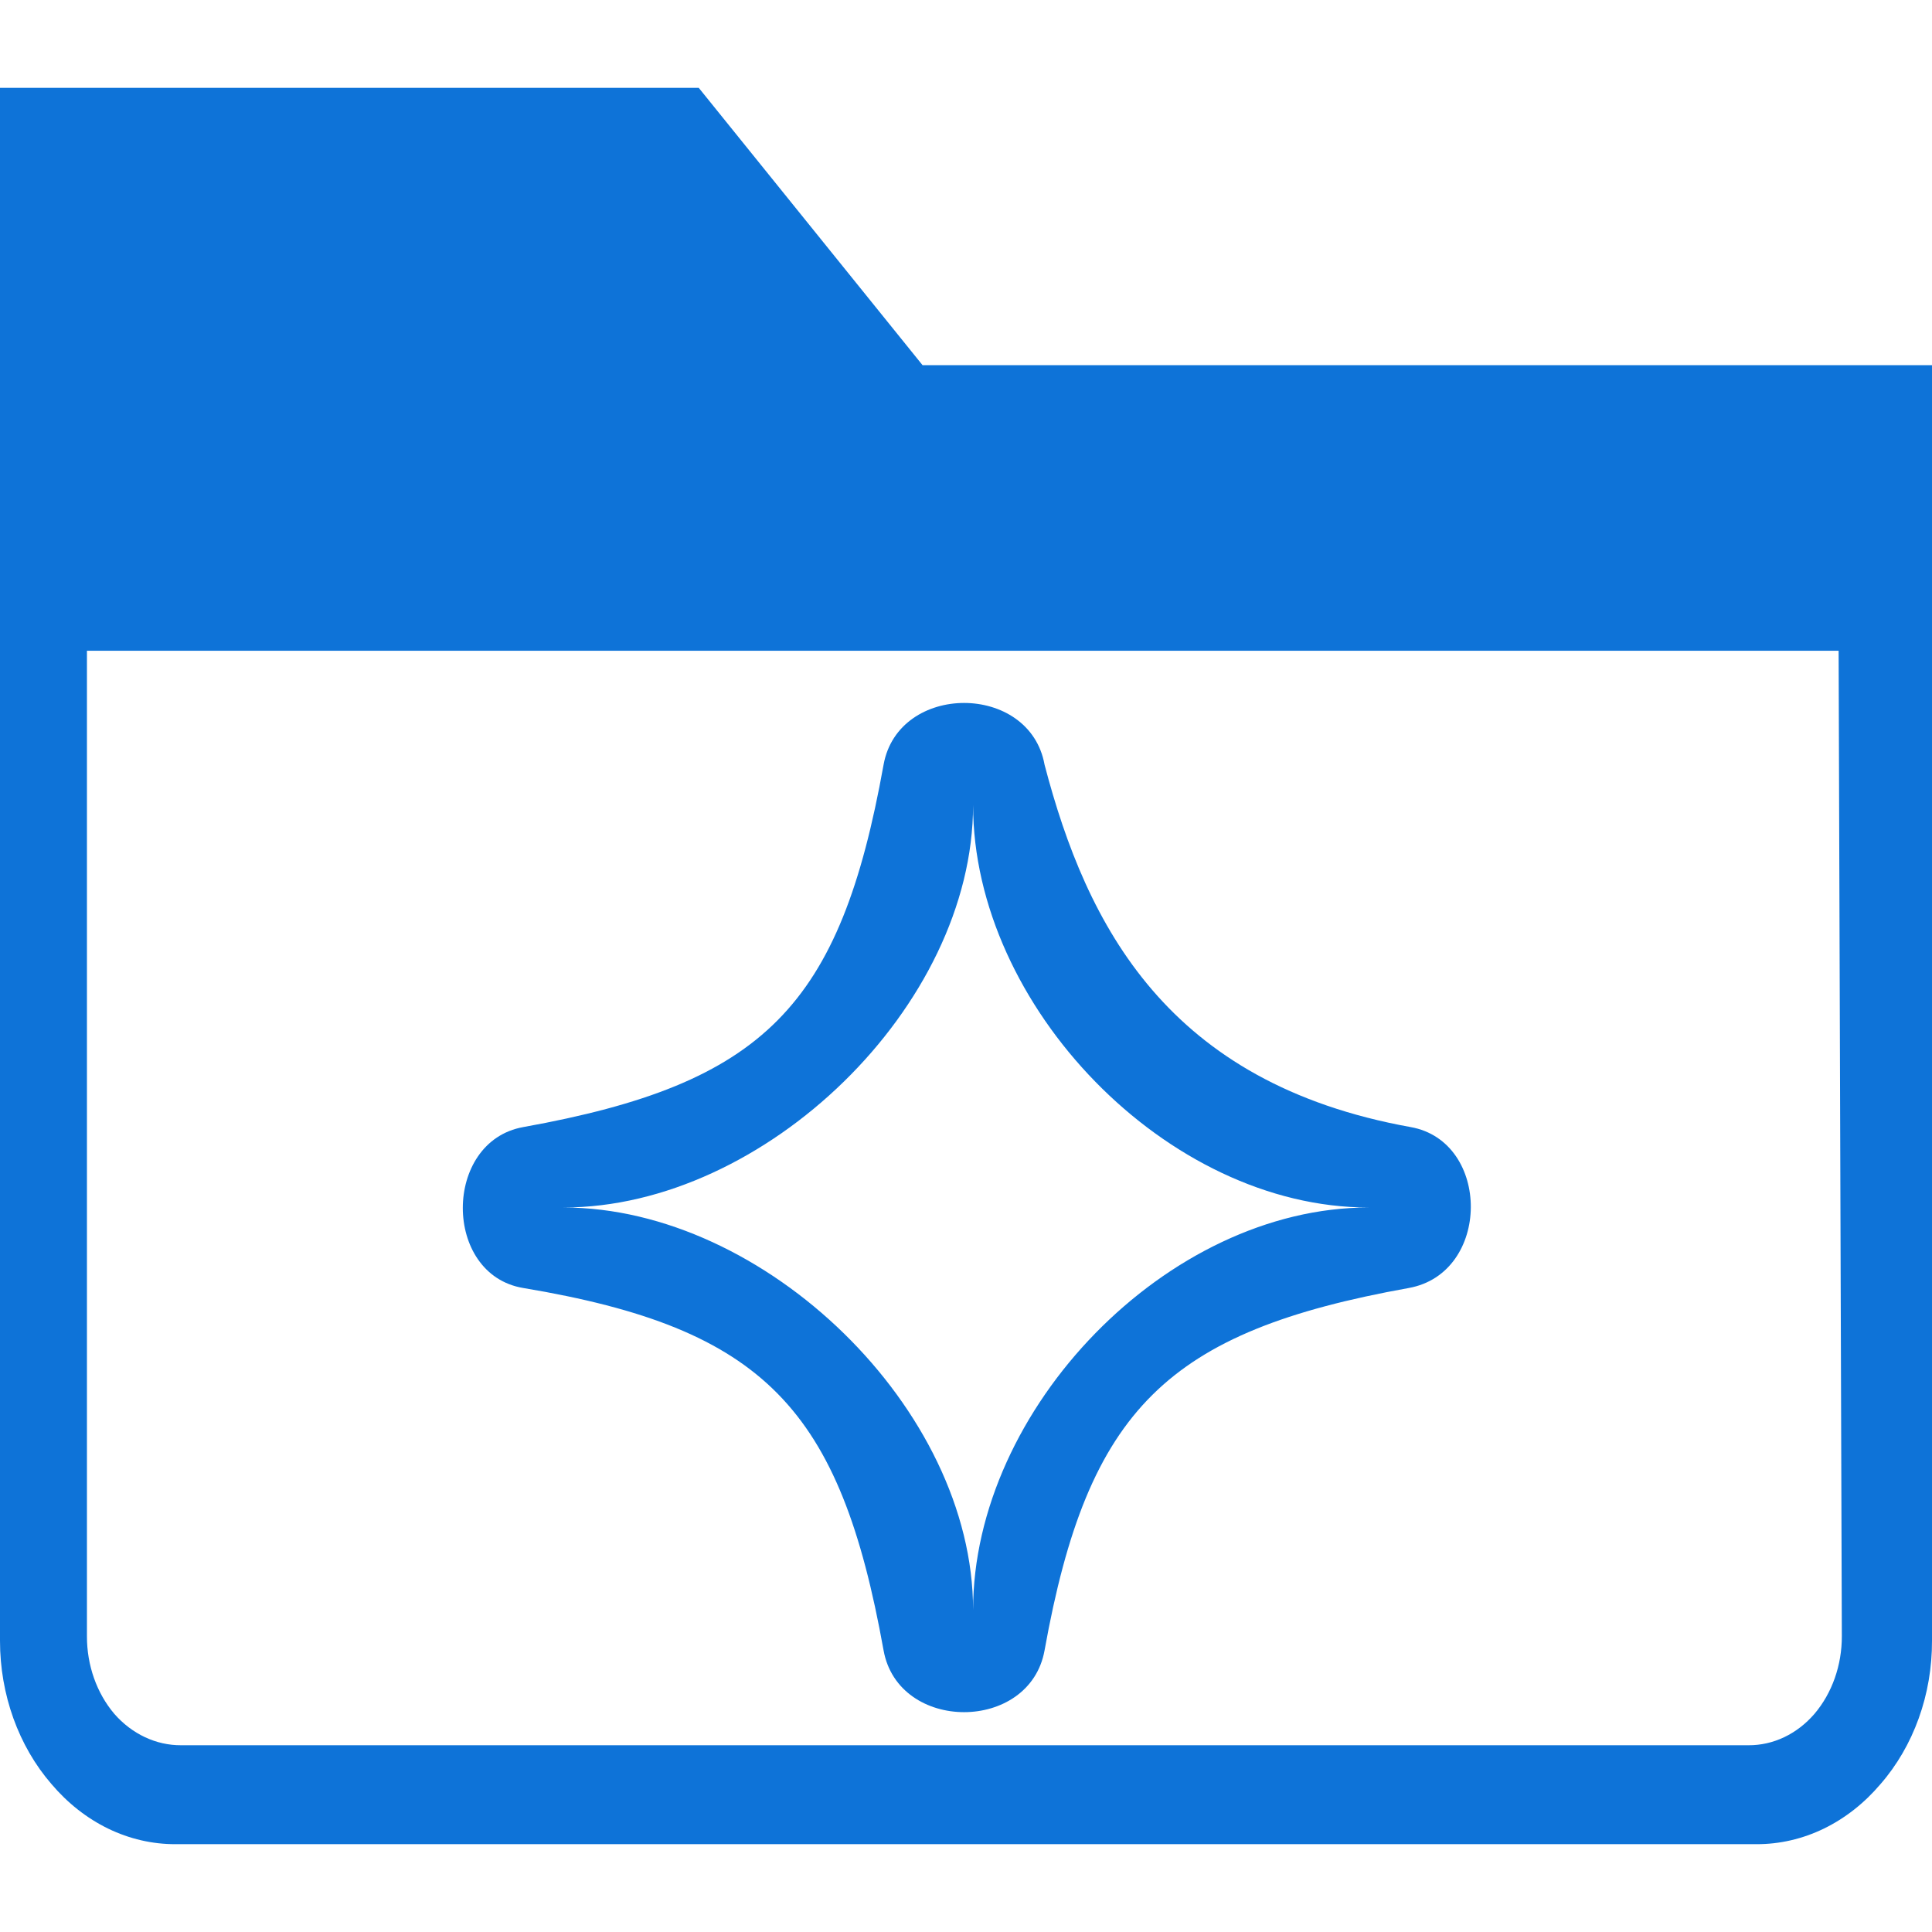
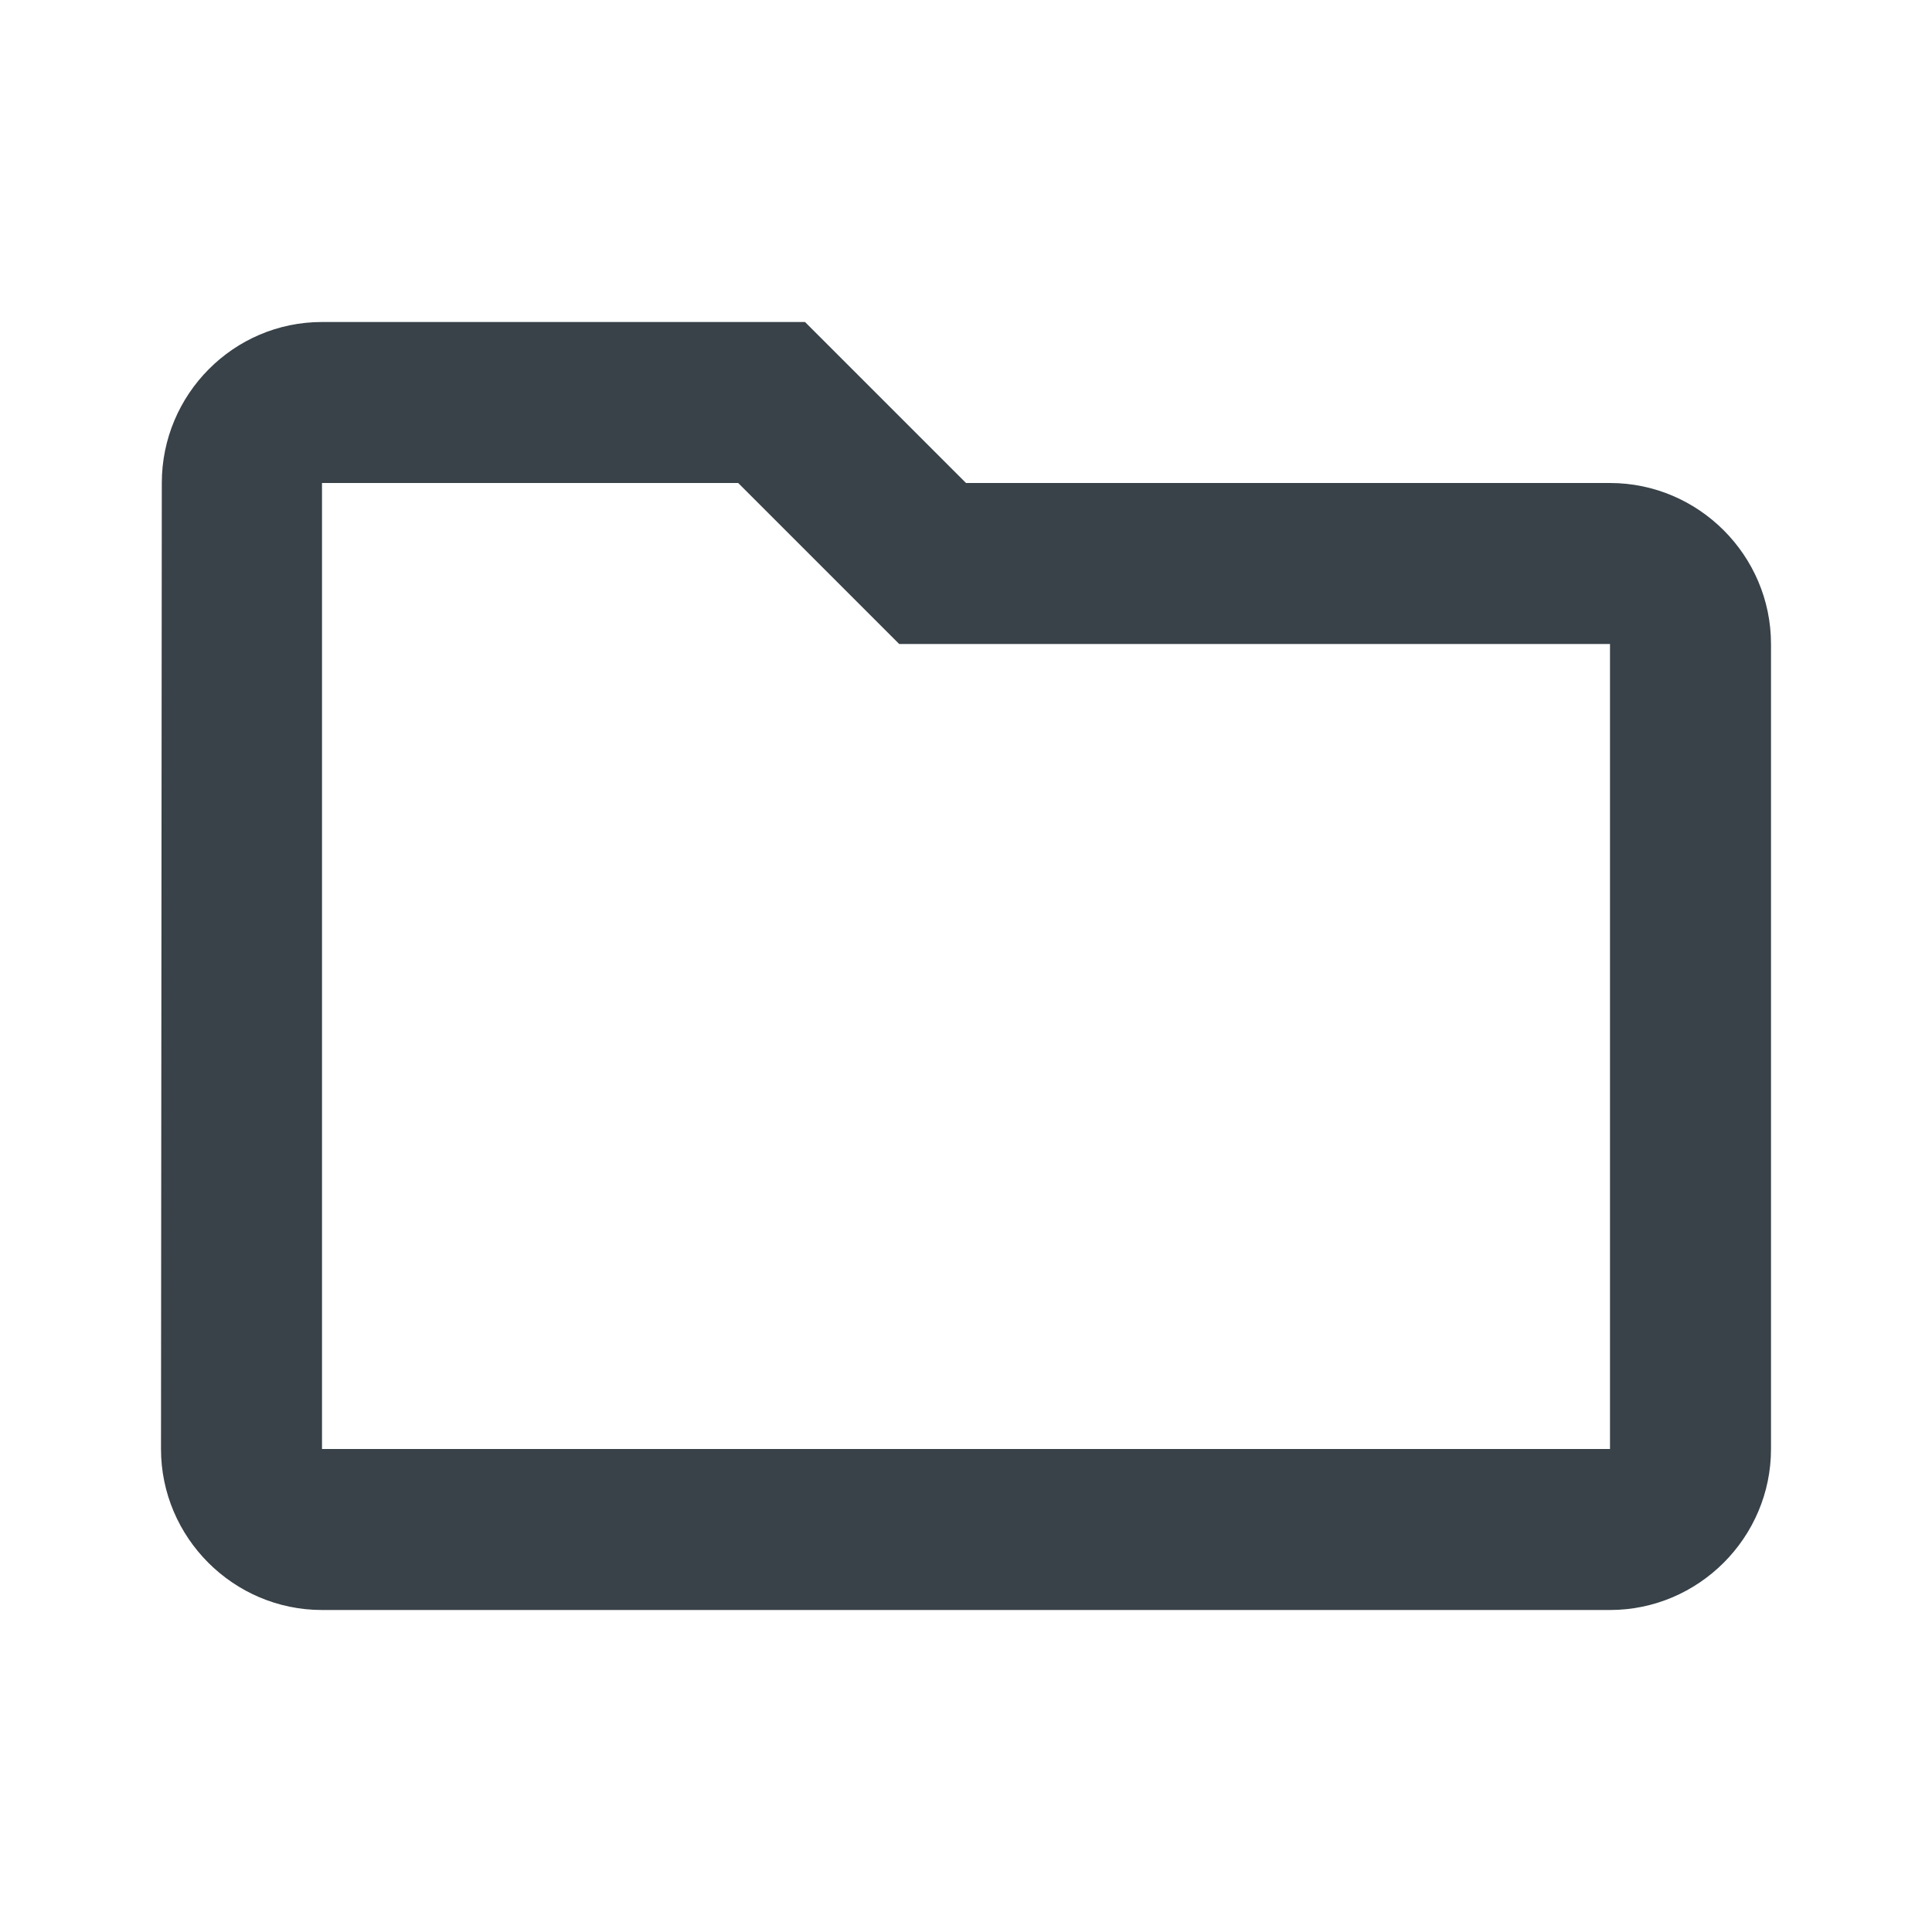
<svg xmlns="http://www.w3.org/2000/svg" width="24px" height="24px" viewBox="0 0 24 24" version="1.1">
-   <g id="folder" fill="#0E73D8">
-     <path d="M11.46 4.536L8.68 1.091H0V20.383C0 21.05 0.23 21.69 0.64 22.163C0.84 22.399 1.079 22.587 1.344 22.716C1.608 22.844 1.893 22.91 2.18 22.909H21.82C22.107 22.91 22.392 22.844 22.656 22.716C22.921 22.587 23.16 22.399 23.36 22.163C23.564 21.929 23.725 21.652 23.835 21.346C23.945 21.041 24.001 20.713 24 20.383V4.536H11.46ZM22.88 20.325C22.881 20.686 22.759 21.032 22.54 21.29C22.433 21.414 22.305 21.513 22.164 21.58C22.023 21.647 21.872 21.681 21.72 21.68H2.25C2.096 21.681 1.944 21.647 1.801 21.58C1.659 21.513 1.529 21.415 1.42 21.29C1.201 21.032 1.079 20.686 1.08 20.325V8.084H22.84L22.88 20.325Z" />
-     <path fill-rule="evenodd" clip-rule="evenodd" d="M10.976 20.501C10.437 17.501 9.5 16.501 6.5 16C5.498 15.834 5.5 14.18 6.5 14.001C9.5 13.461 10.437 12.5 10.976 9.5C11.16 8.477 12.792 8.476 12.976 9.5C13.5 11.5 14.5 13.457 17.524 14.001C18.524 14.18 18.524 15.816 17.5 16C14.5 16.54 13.515 17.501 12.976 20.501C12.792 21.525 11.16 21.525 10.976 20.501ZM7 15C9.5 15 12.088 12.5 12.088 10C12.088 12.5 14.5 15 17 15C14.5 15 12.088 17.5 12.088 20C12.088 17.5 9.5 15 7 15Z" />
+   <g id="folder" fill="#384248">
+     <path d="M9.17,6 L11.17,8 L20,8 L20,18 L4,18 L4,6 L9.17,6 L9.17,6 Z M10,4 L4,4 C2.9,4 2.01,4.9 2.01,6 L2,18 C2,19.1 2.9,20 4,20 L20,20 C21.1,20 22,19.1 22,18 L22,8 C22,6.9 21.1,6 20,6 L12,6 L10,4 Z" />
  </g>
</svg>
